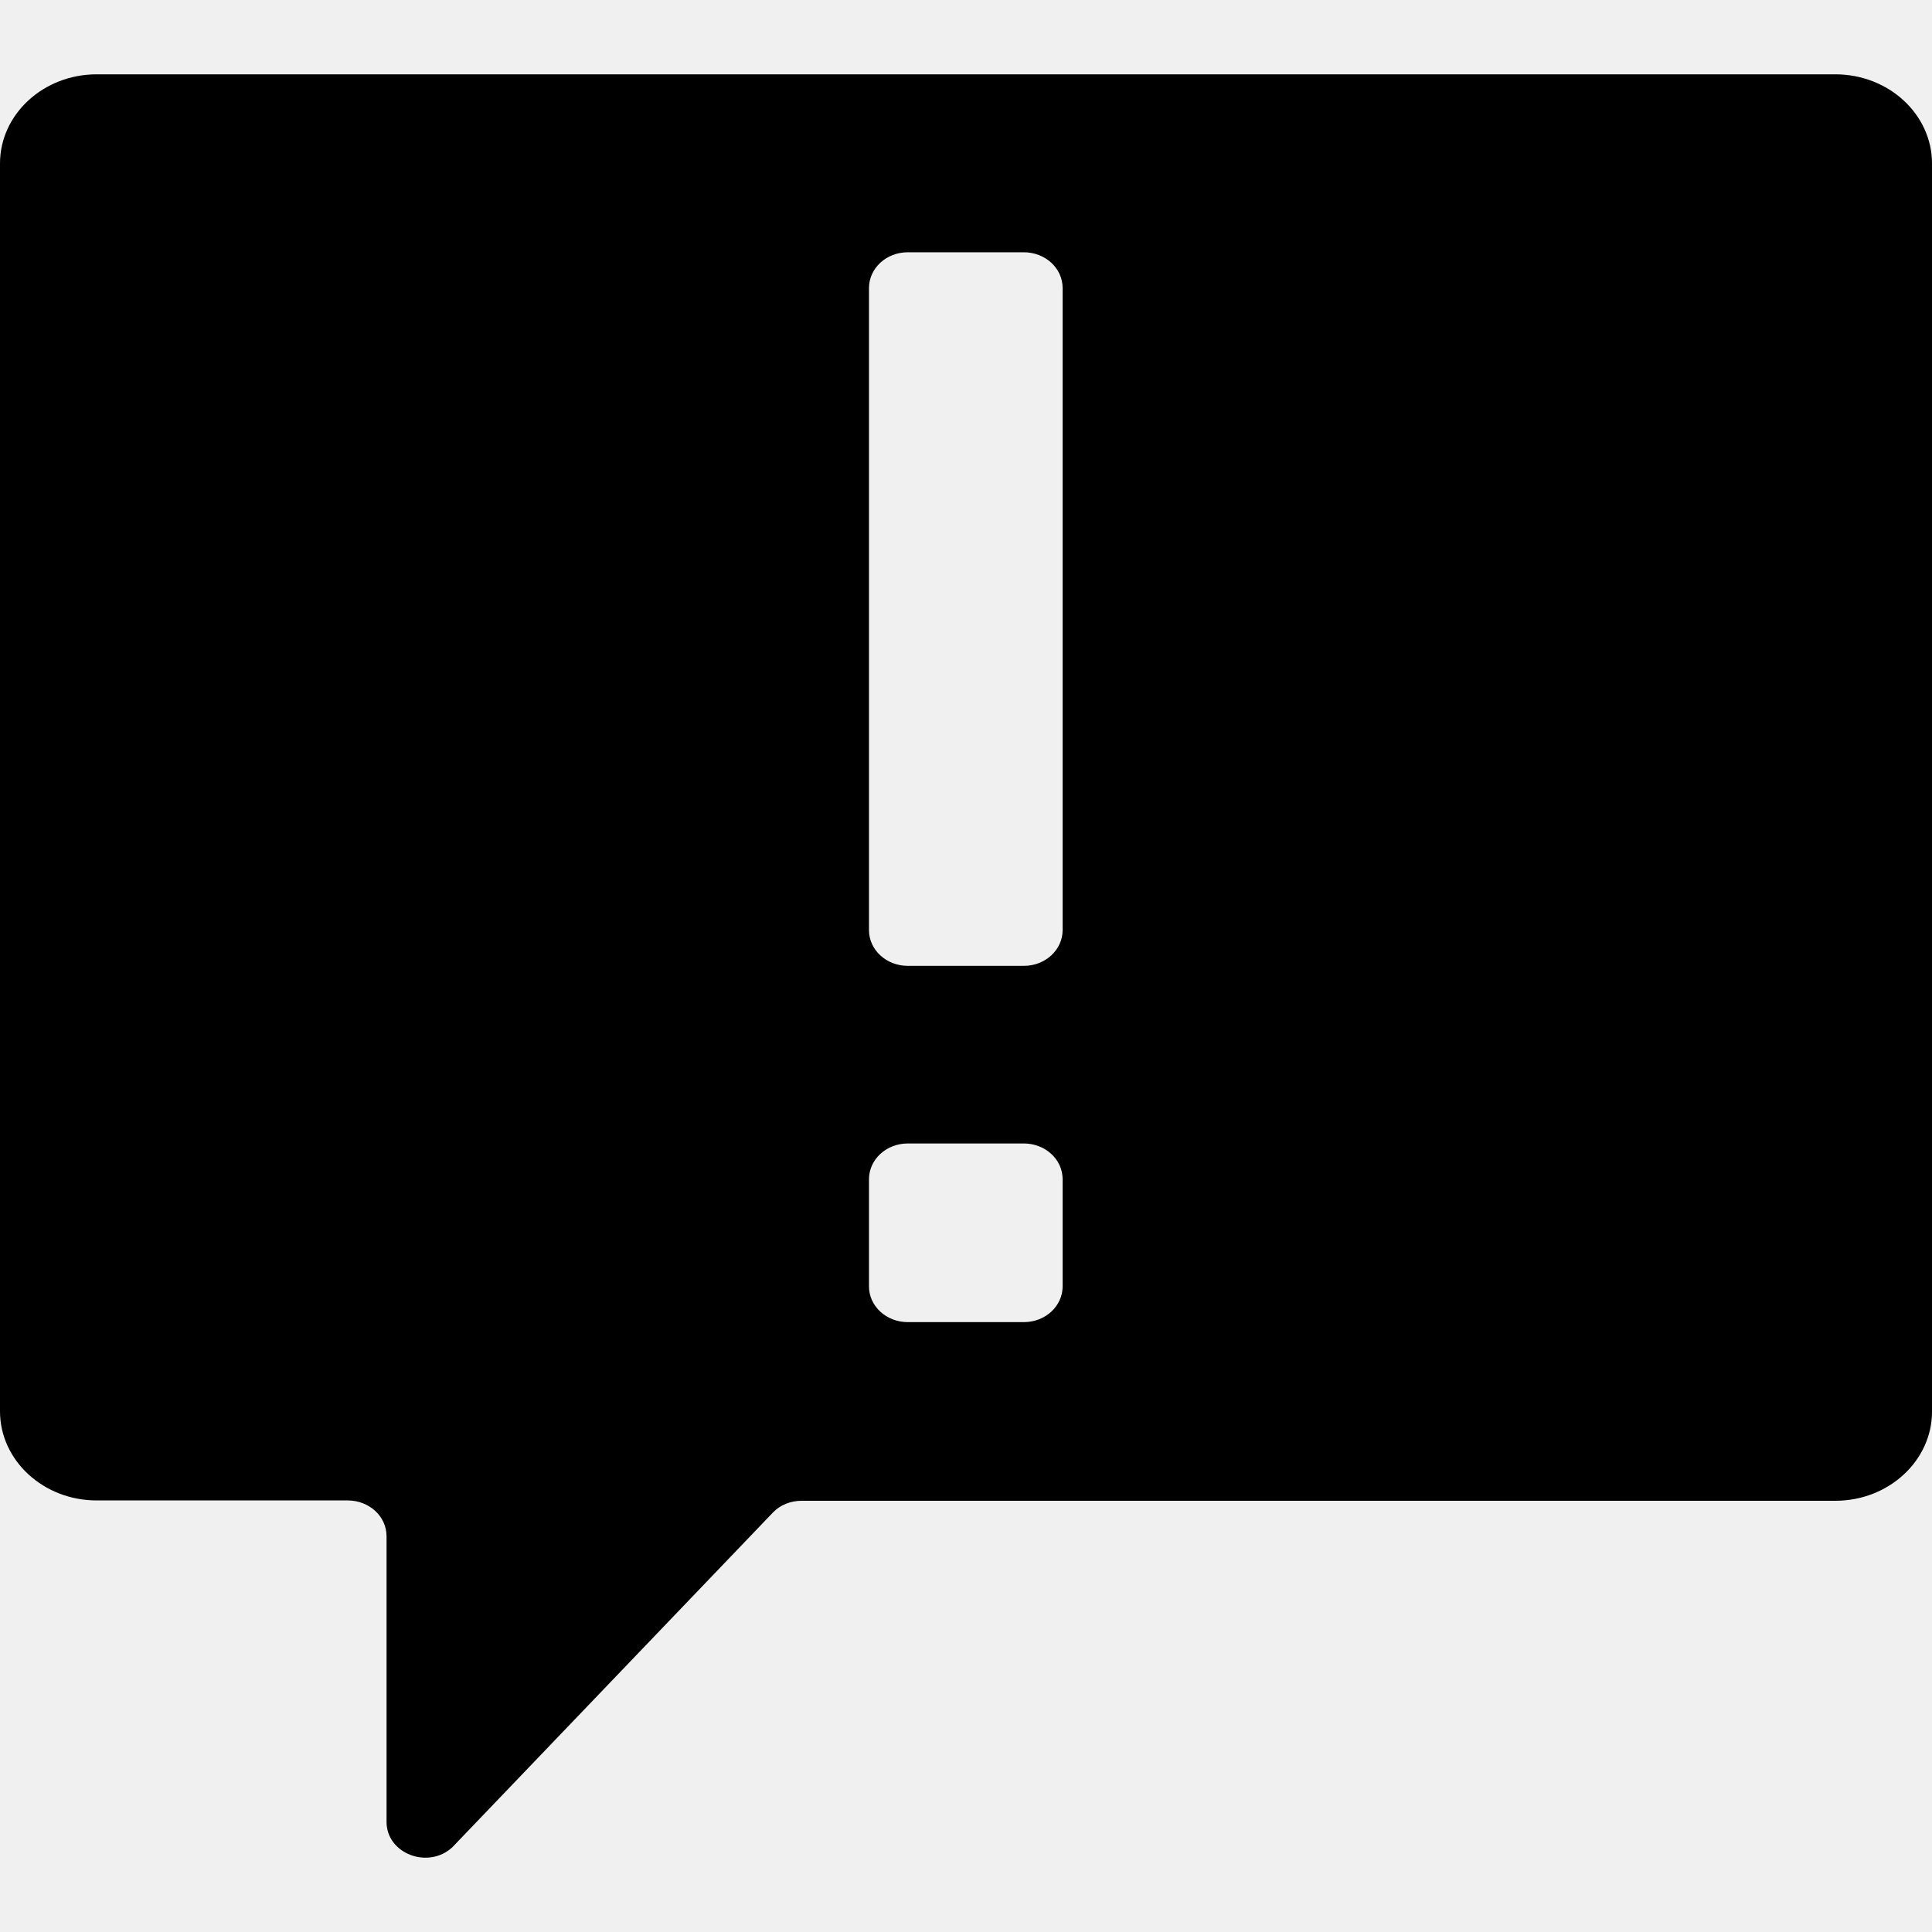
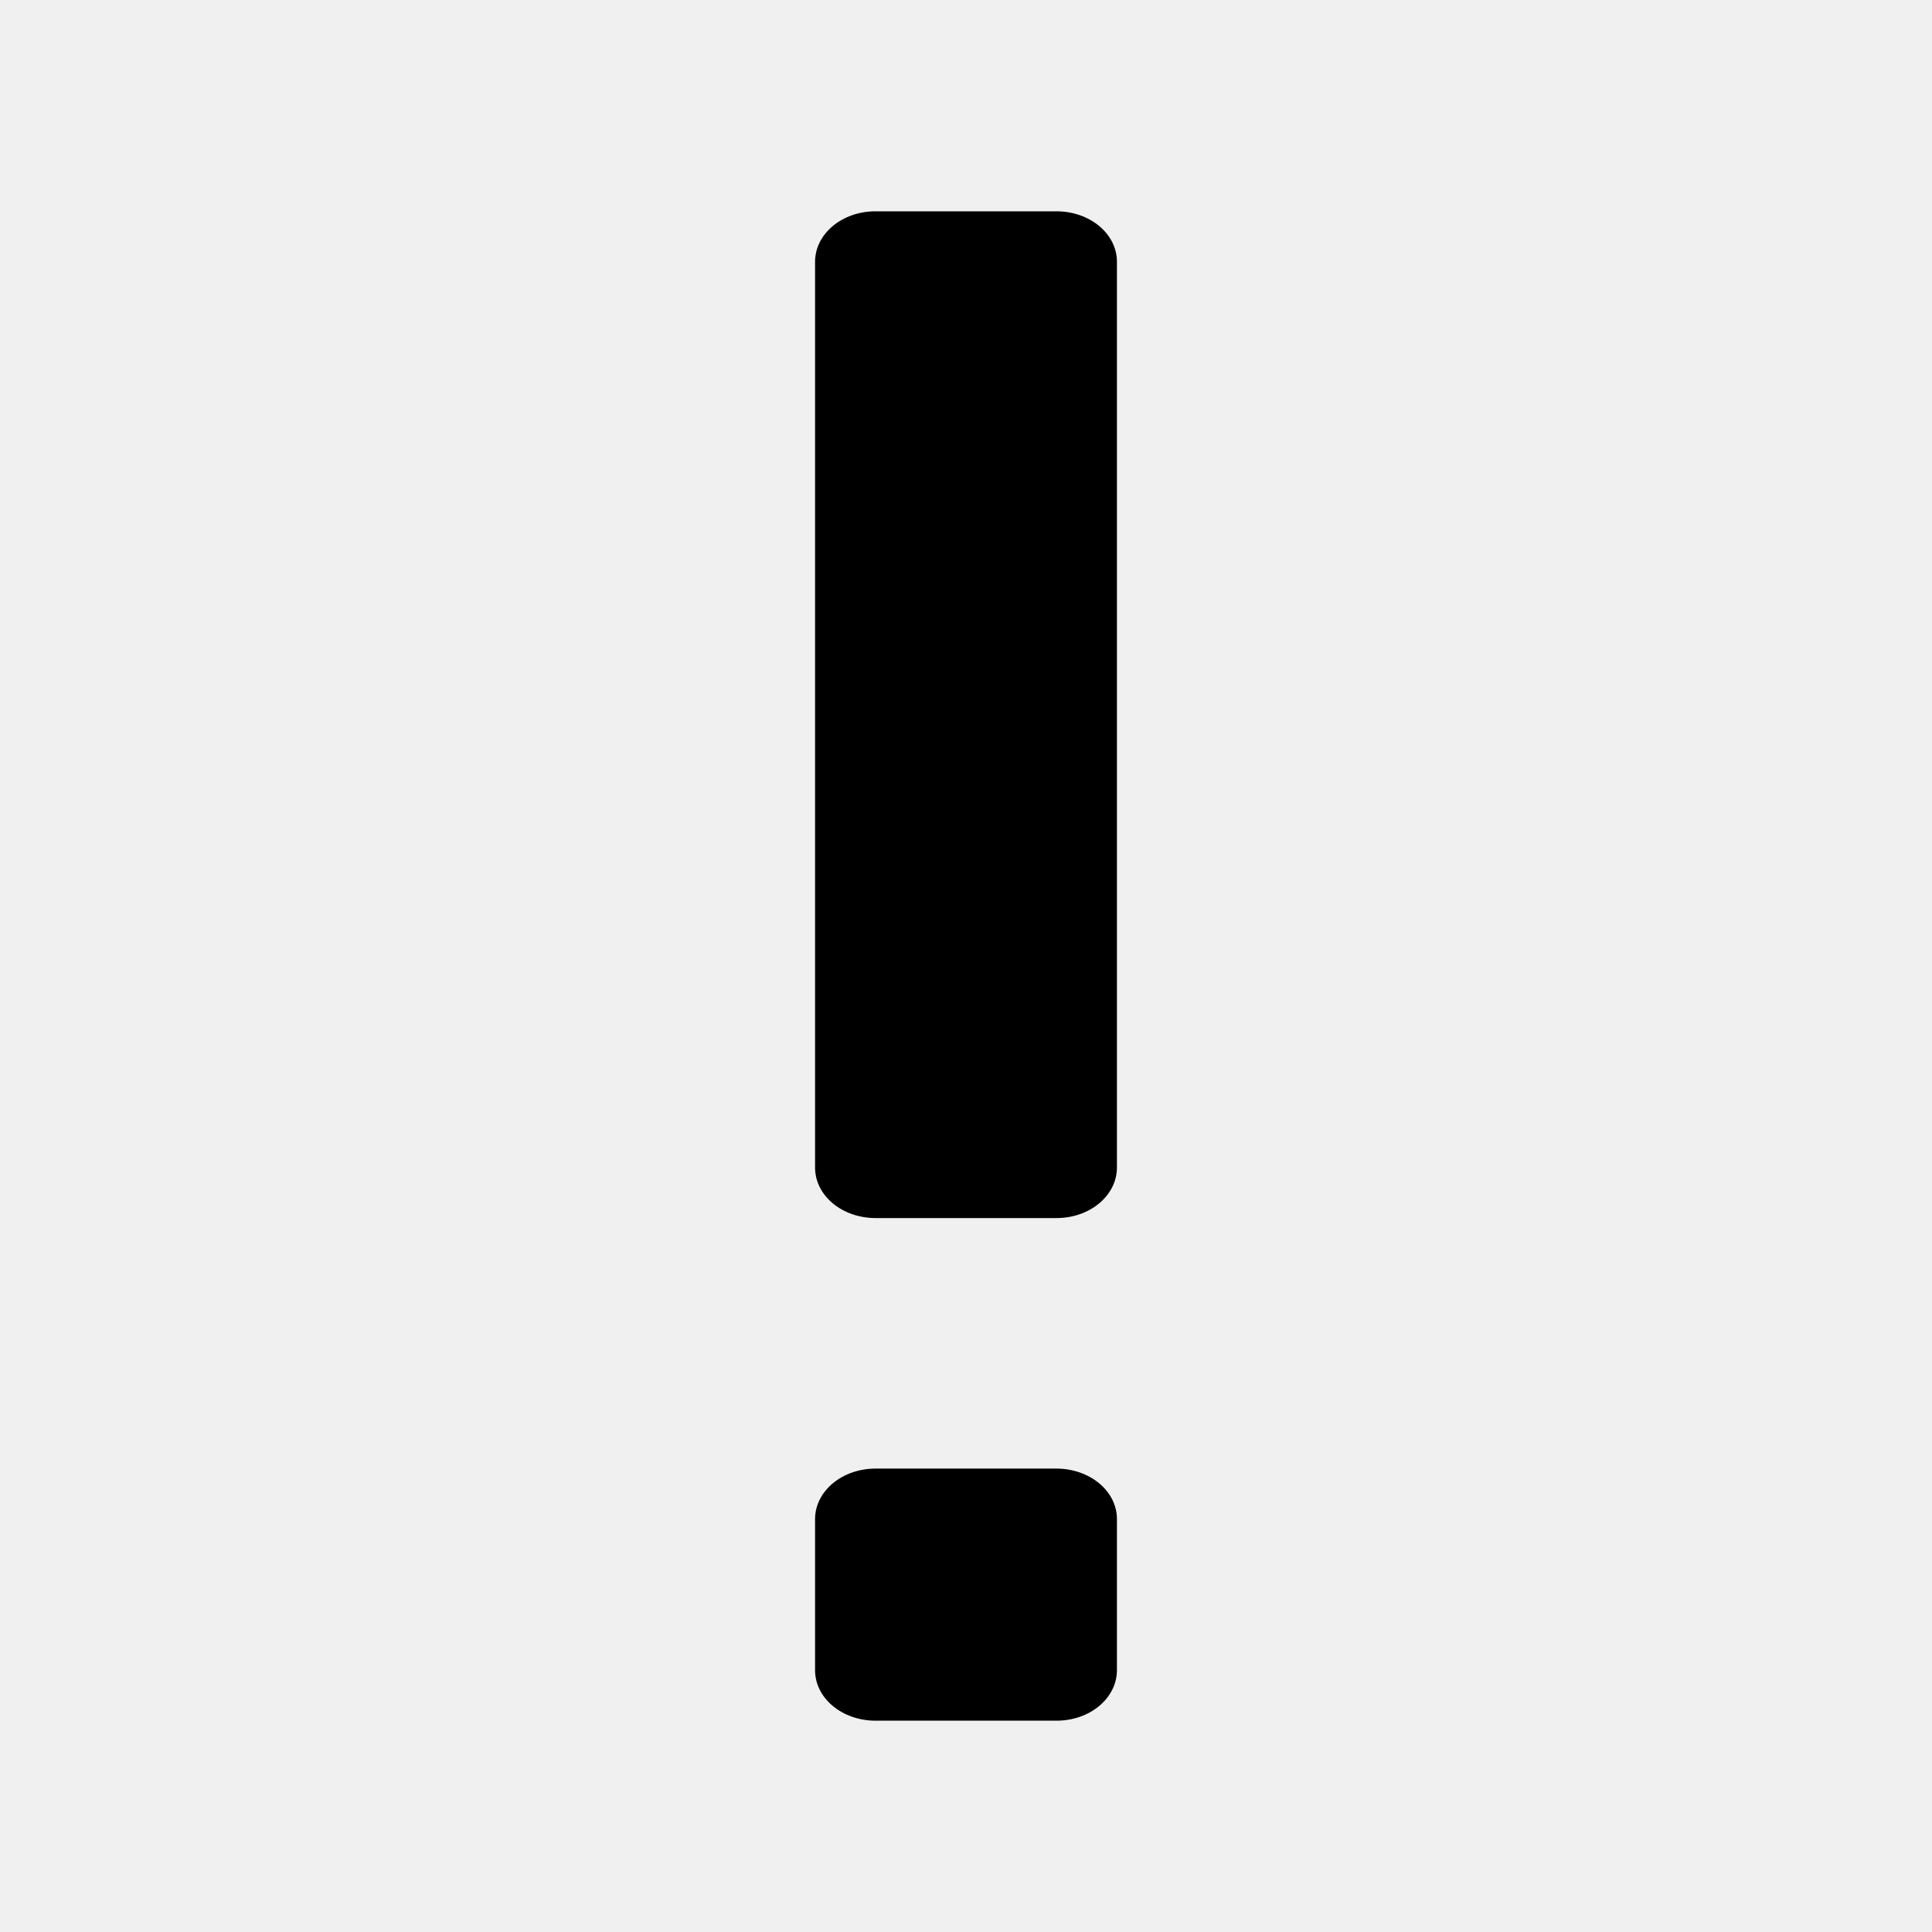
<svg xmlns="http://www.w3.org/2000/svg" width="64" height="64" viewBox="0 0 64 64" fill="none">
  <style>
    path {
      fill: black;
    }

    @media (prefers-color-scheme: dark) {
      path {
        fill: white;
      }
    }
  </style>
-   <path d="M60.799 2.462H3.201C1.437 2.462 0 3.787 0 5.415V46.751C0 48.378 1.437 49.704 3.201 49.704H11.52C12.225 49.704 12.805 50.227 12.805 50.89V60.355C12.805 61.401 14.179 61.936 14.985 61.192L25.598 50.111C25.837 49.855 26.19 49.715 26.555 49.715H60.799C62.563 49.715 64 48.39 64 46.762V5.415C64 3.787 62.563 2.462 60.799 2.462ZM35.201 42.611C35.201 43.262 34.634 43.797 33.916 43.797H30.072C29.366 43.797 28.786 43.274 28.786 42.611V39.065C28.786 38.414 29.353 37.879 30.072 37.879H33.916C34.621 37.879 35.201 38.402 35.201 39.065V42.611ZM35.201 30.809C35.201 31.46 34.634 31.995 33.916 31.995H30.072C29.366 31.995 28.786 31.472 28.786 30.809V9.543C28.786 8.892 29.353 8.357 30.072 8.357H33.916C34.621 8.357 35.201 8.88 35.201 9.543V30.809Z" />
+   <path d="M37 50.323C37 49.389 36.097 48.65 34.997 48.649H29.003C27.884 48.65 27 49.405 27 50.323V55.326C27 56.261 27.903 57 29.003 57H34.997C36.116 57 37 56.245 37 55.326V50.323Z" />
+   <path d="M37 8.673C37 7.738 36.097 7 34.997 7H29.003C27.884 7 27 7.754 27 8.673V38.676C27 39.611 27.903 40.35 29.003 40.35H34.997C36.116 40.35 37 39.594 37 38.676V8.673Z" />
</svg>
